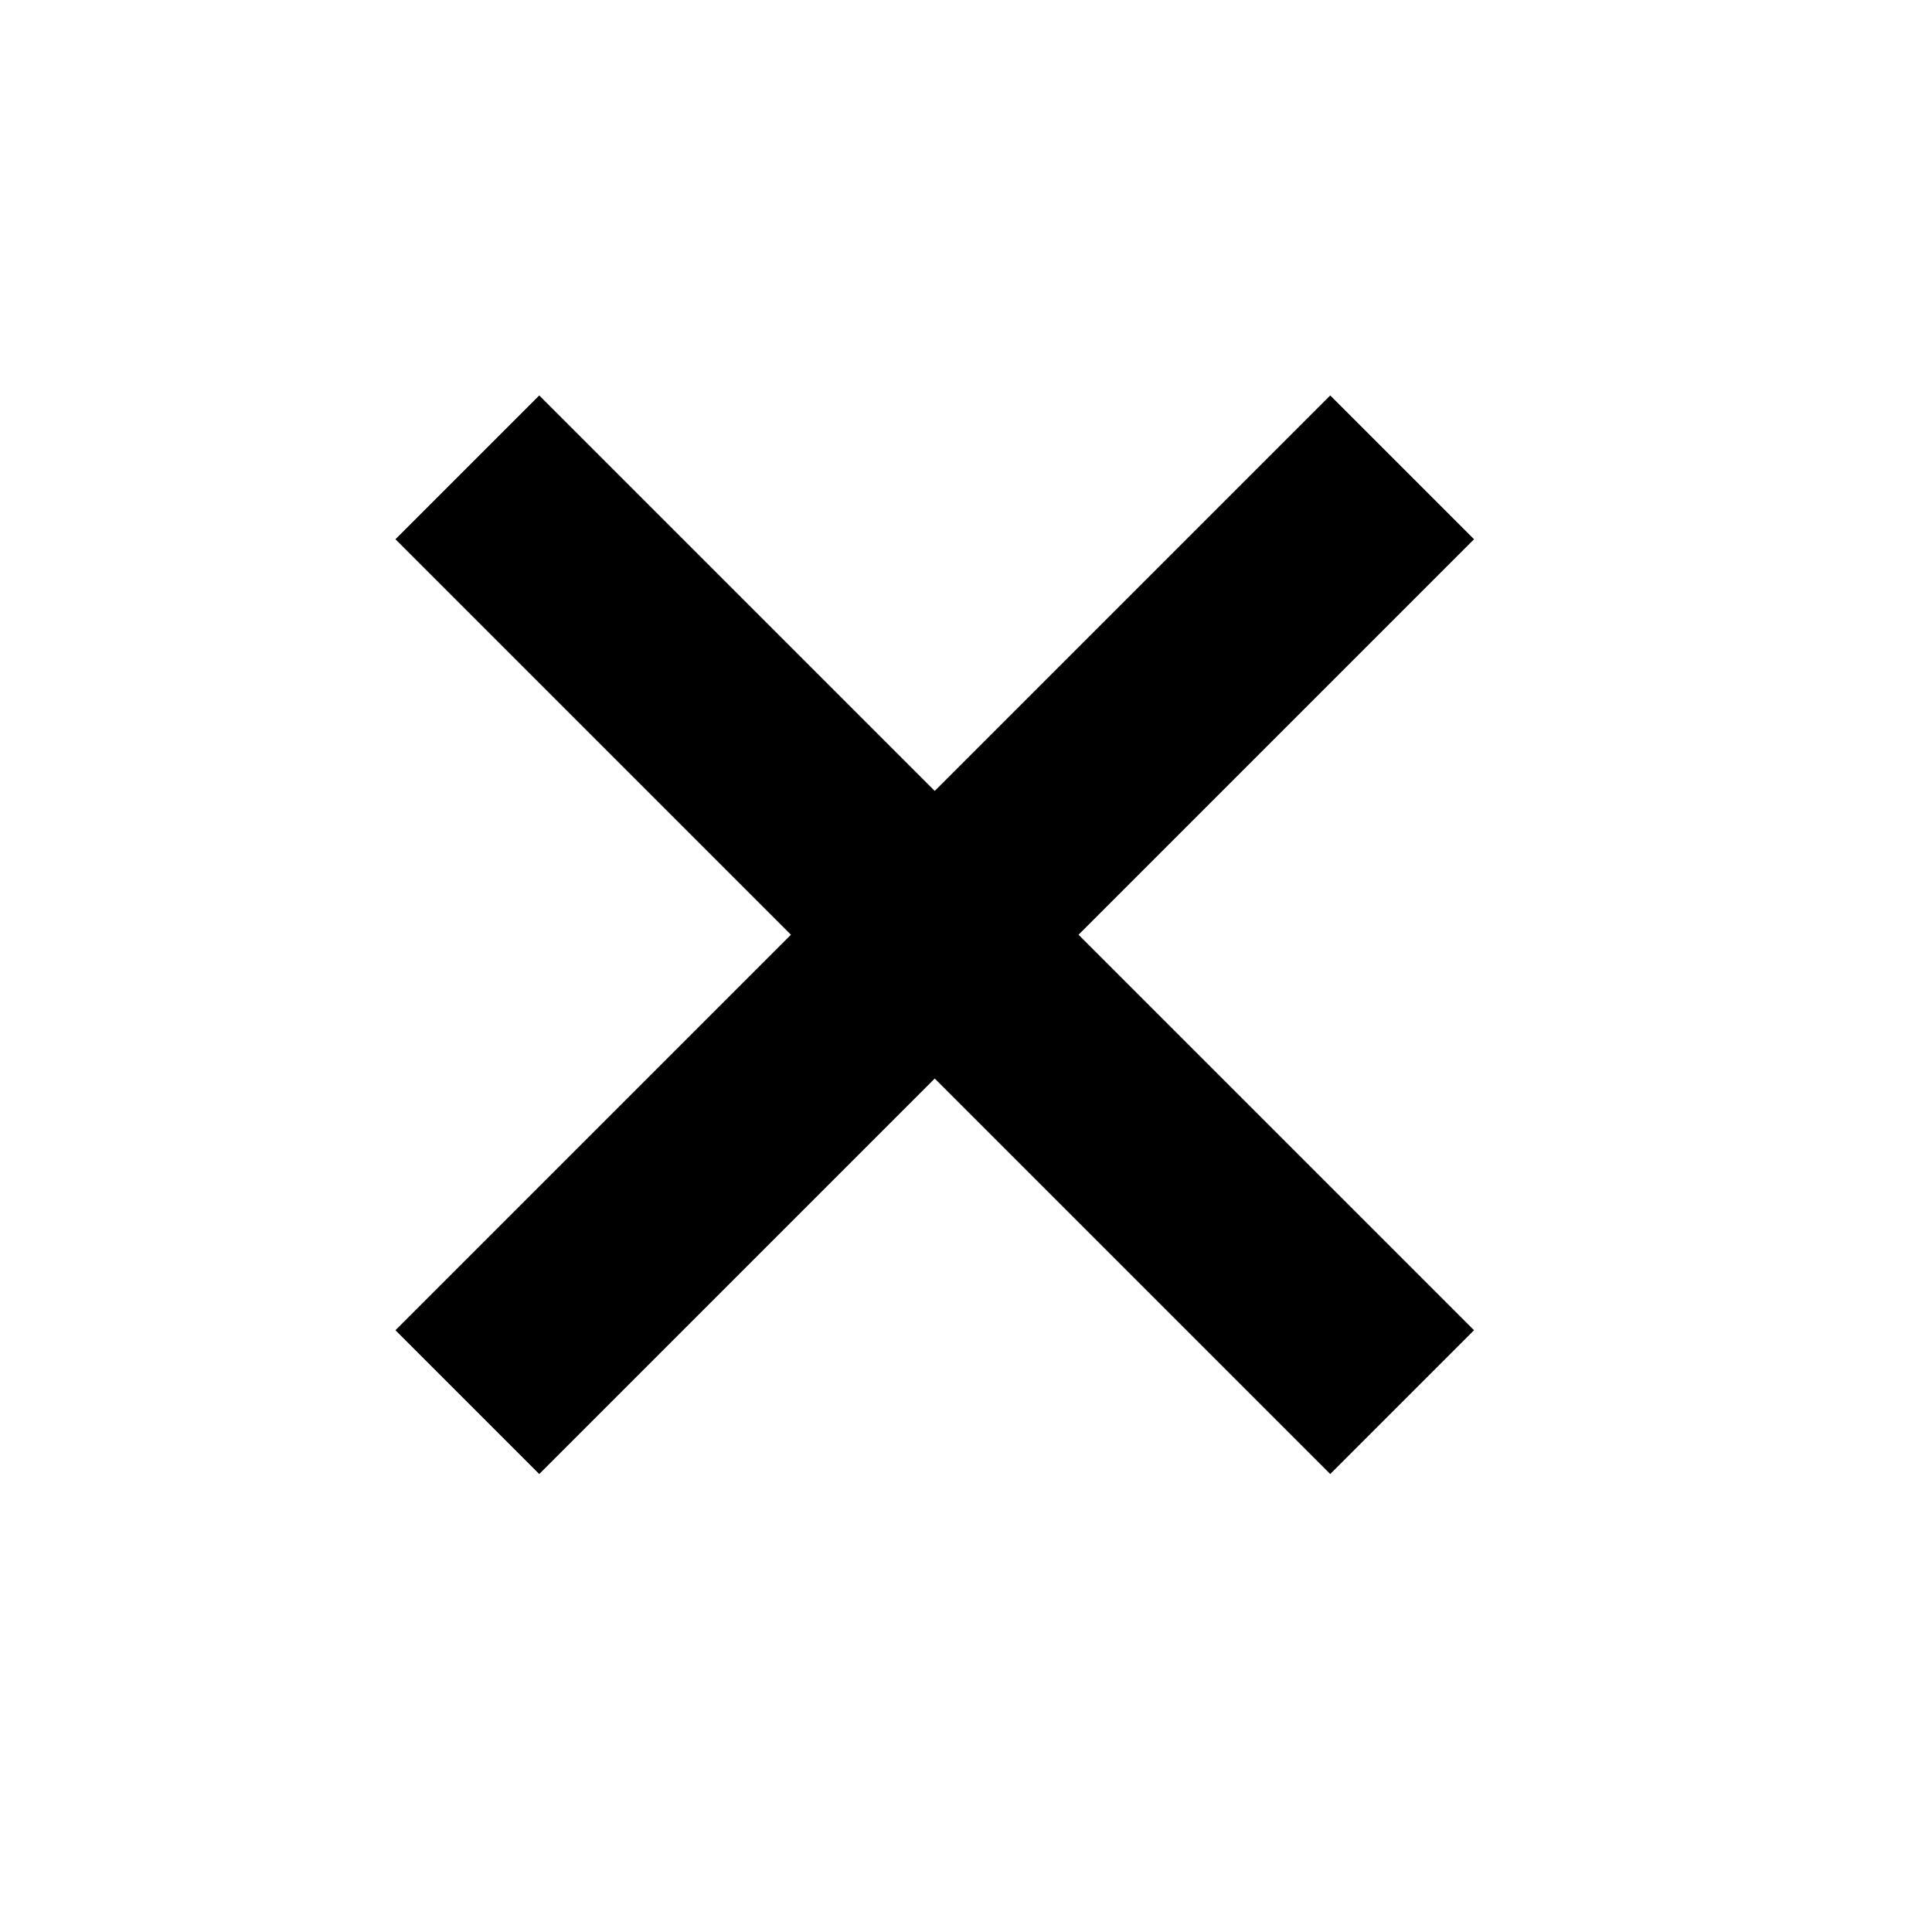
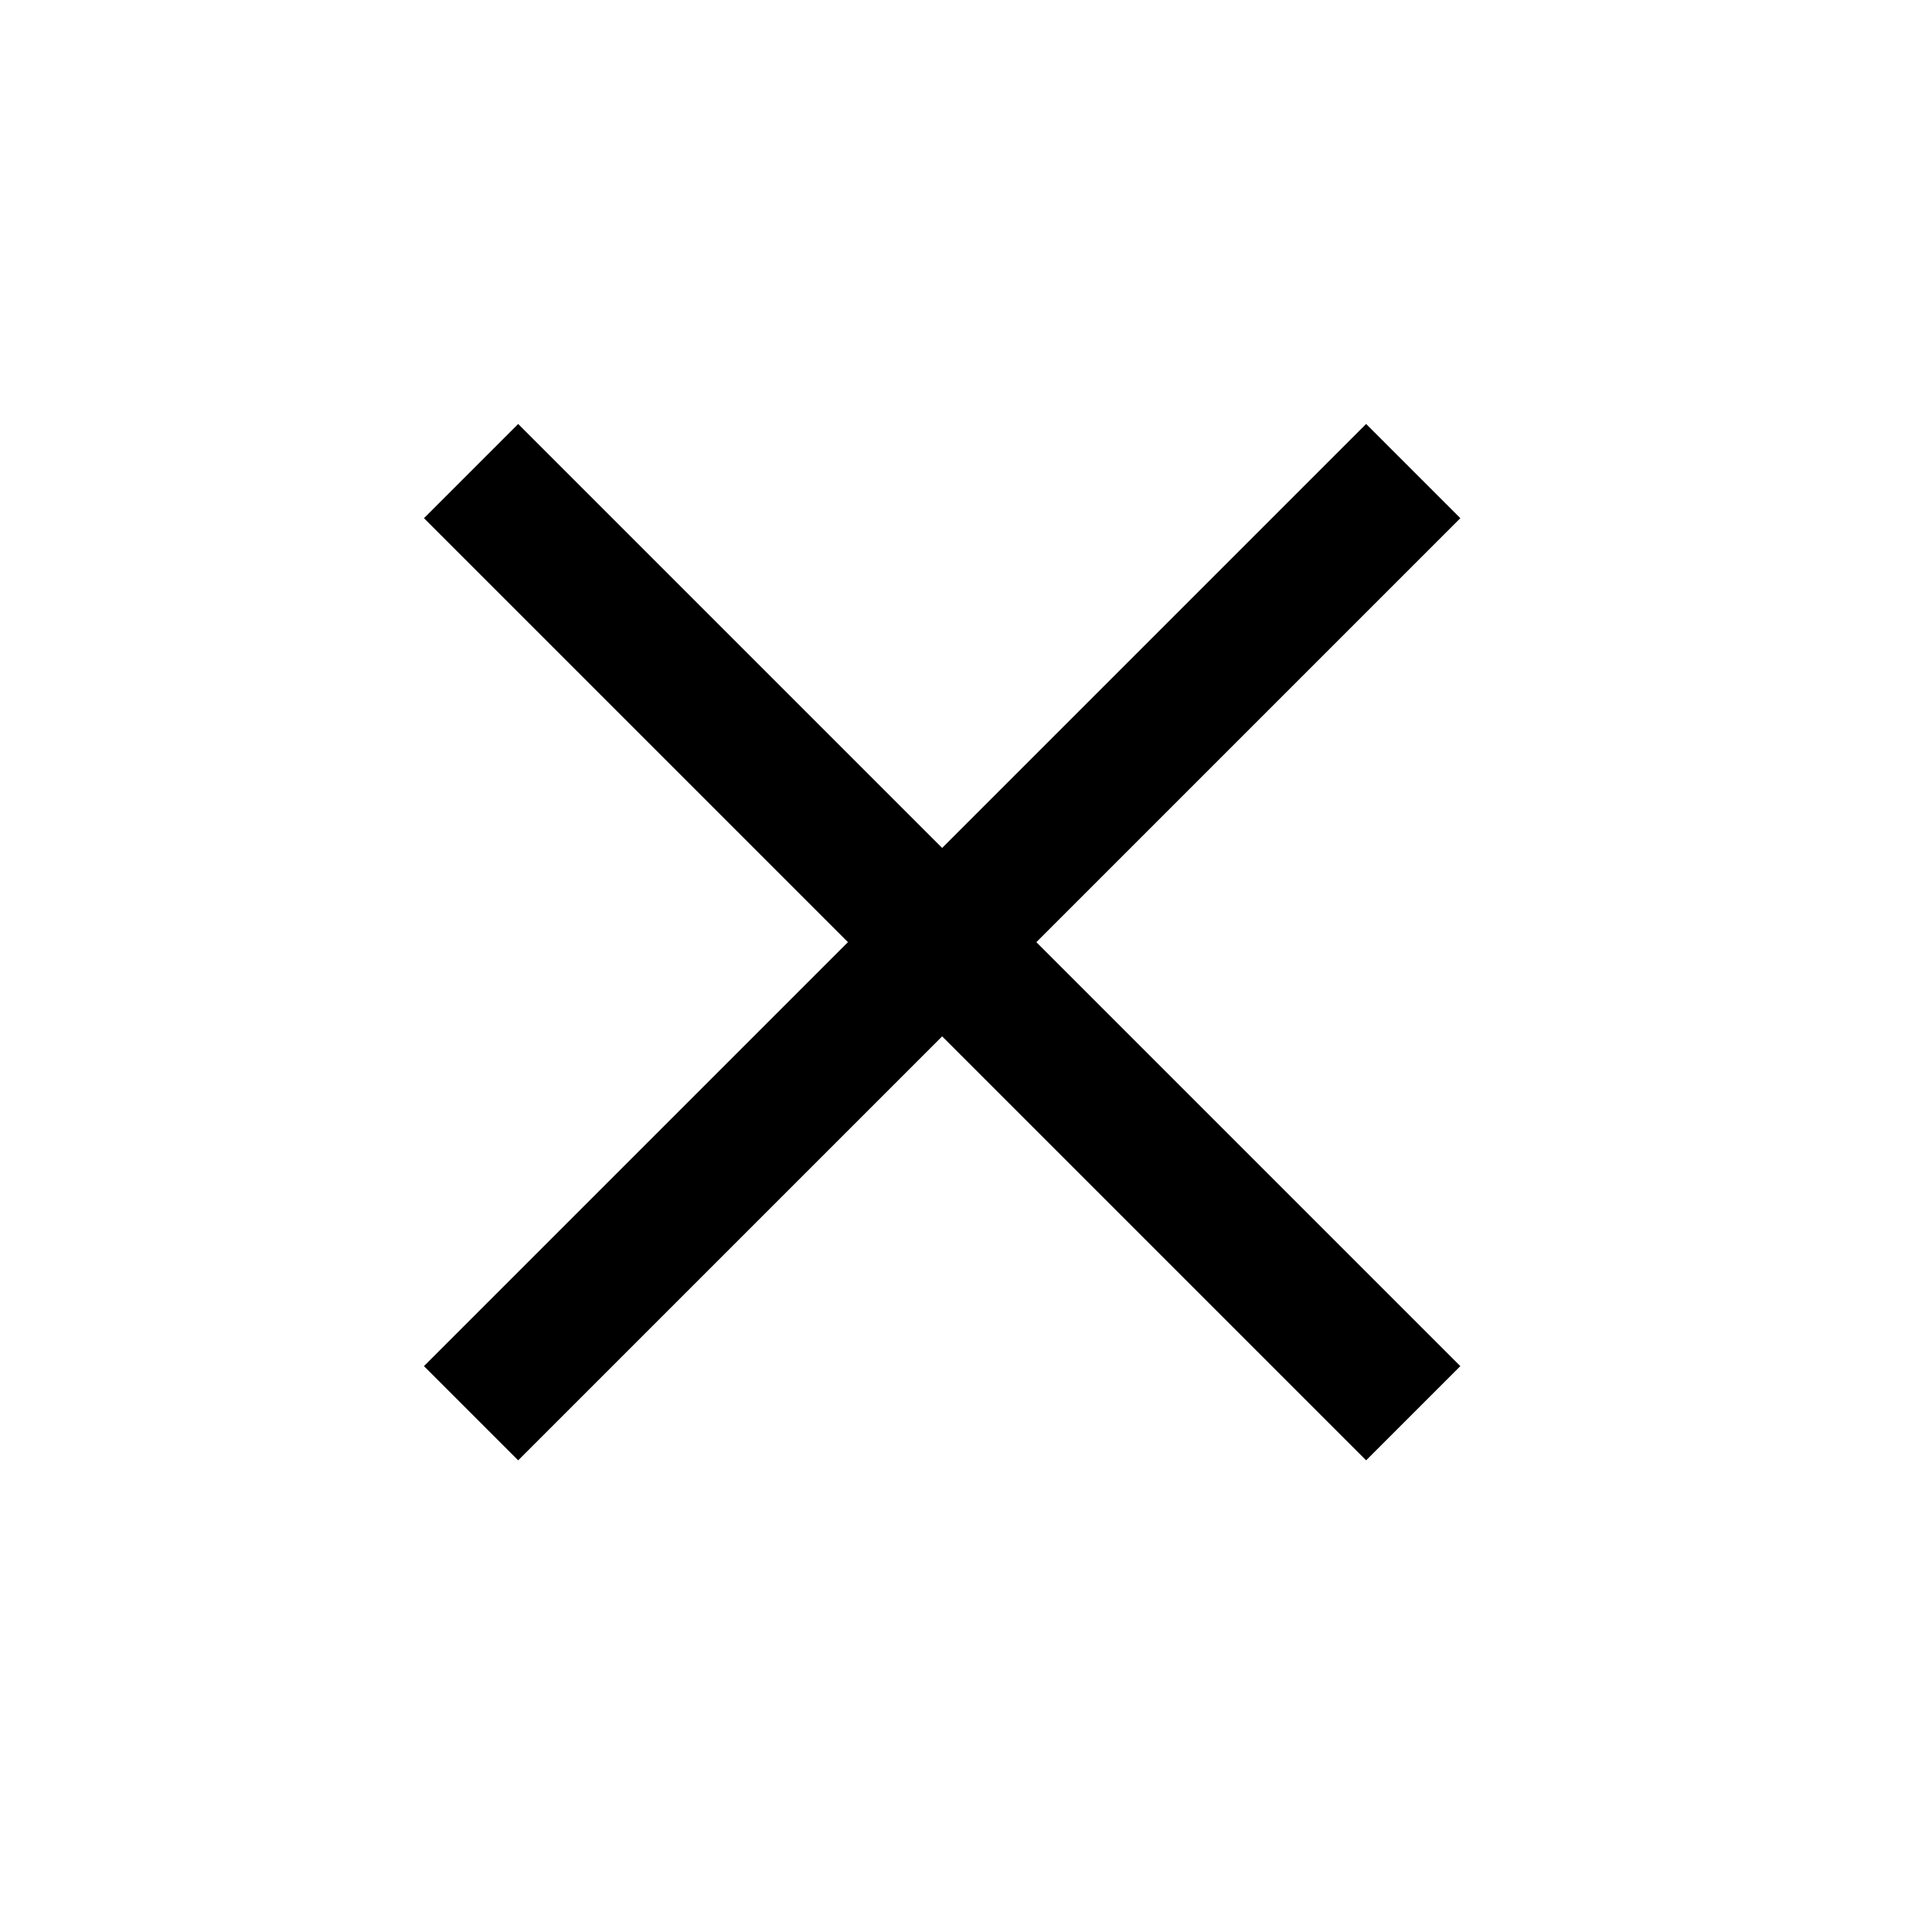
- <svg xmlns="http://www.w3.org/2000/svg" width="19" height="19" viewBox="0 0 19 19" fill="none">
-   <path d="M4.596 4.596L13.789 13.789" stroke="black" stroke-width="2" />
-   <path d="M4.596 13.789L13.789 4.596" stroke="black" stroke-width="2" />
+ <svg xmlns="http://www.w3.org/2000/svg" width="29" height="29" viewBox="0 0 29 29" fill="none">
+   <path d="M7.071 7.071L21.213 21.213" stroke="black" stroke-width="2" />
+   <path d="M7.071 21.213L21.213 7.071" stroke="black" stroke-width="2" />
</svg>
